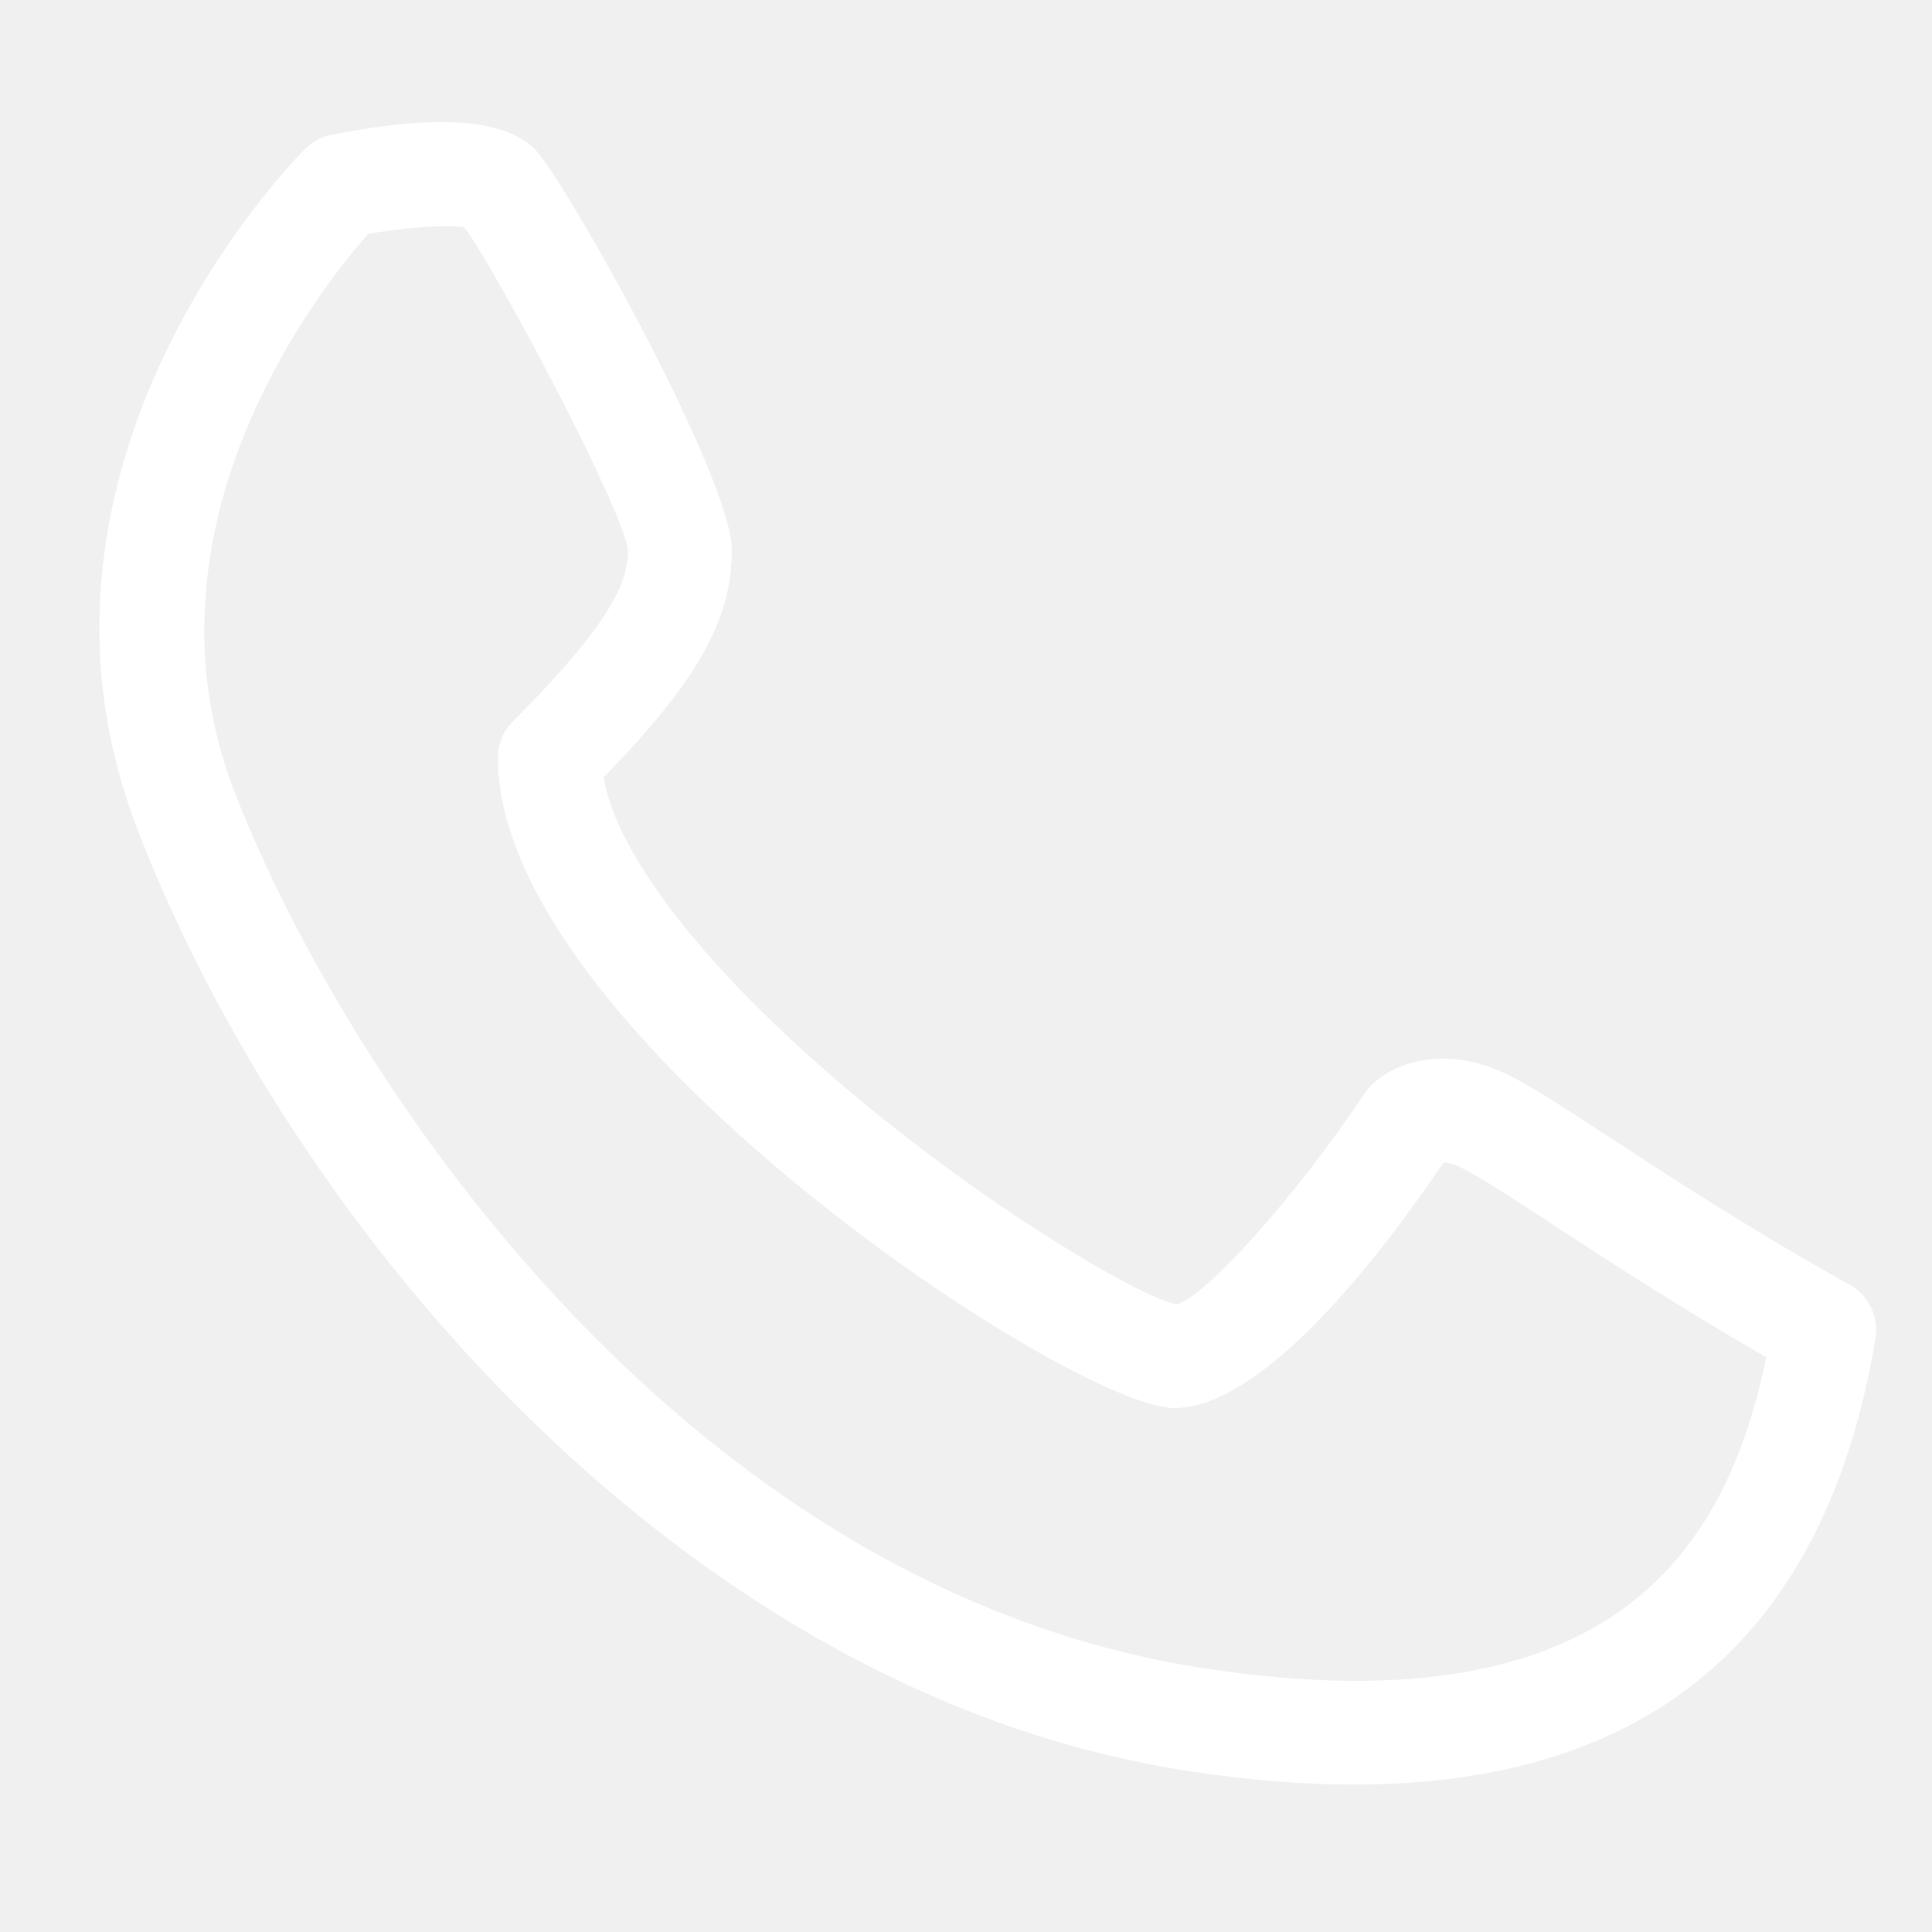
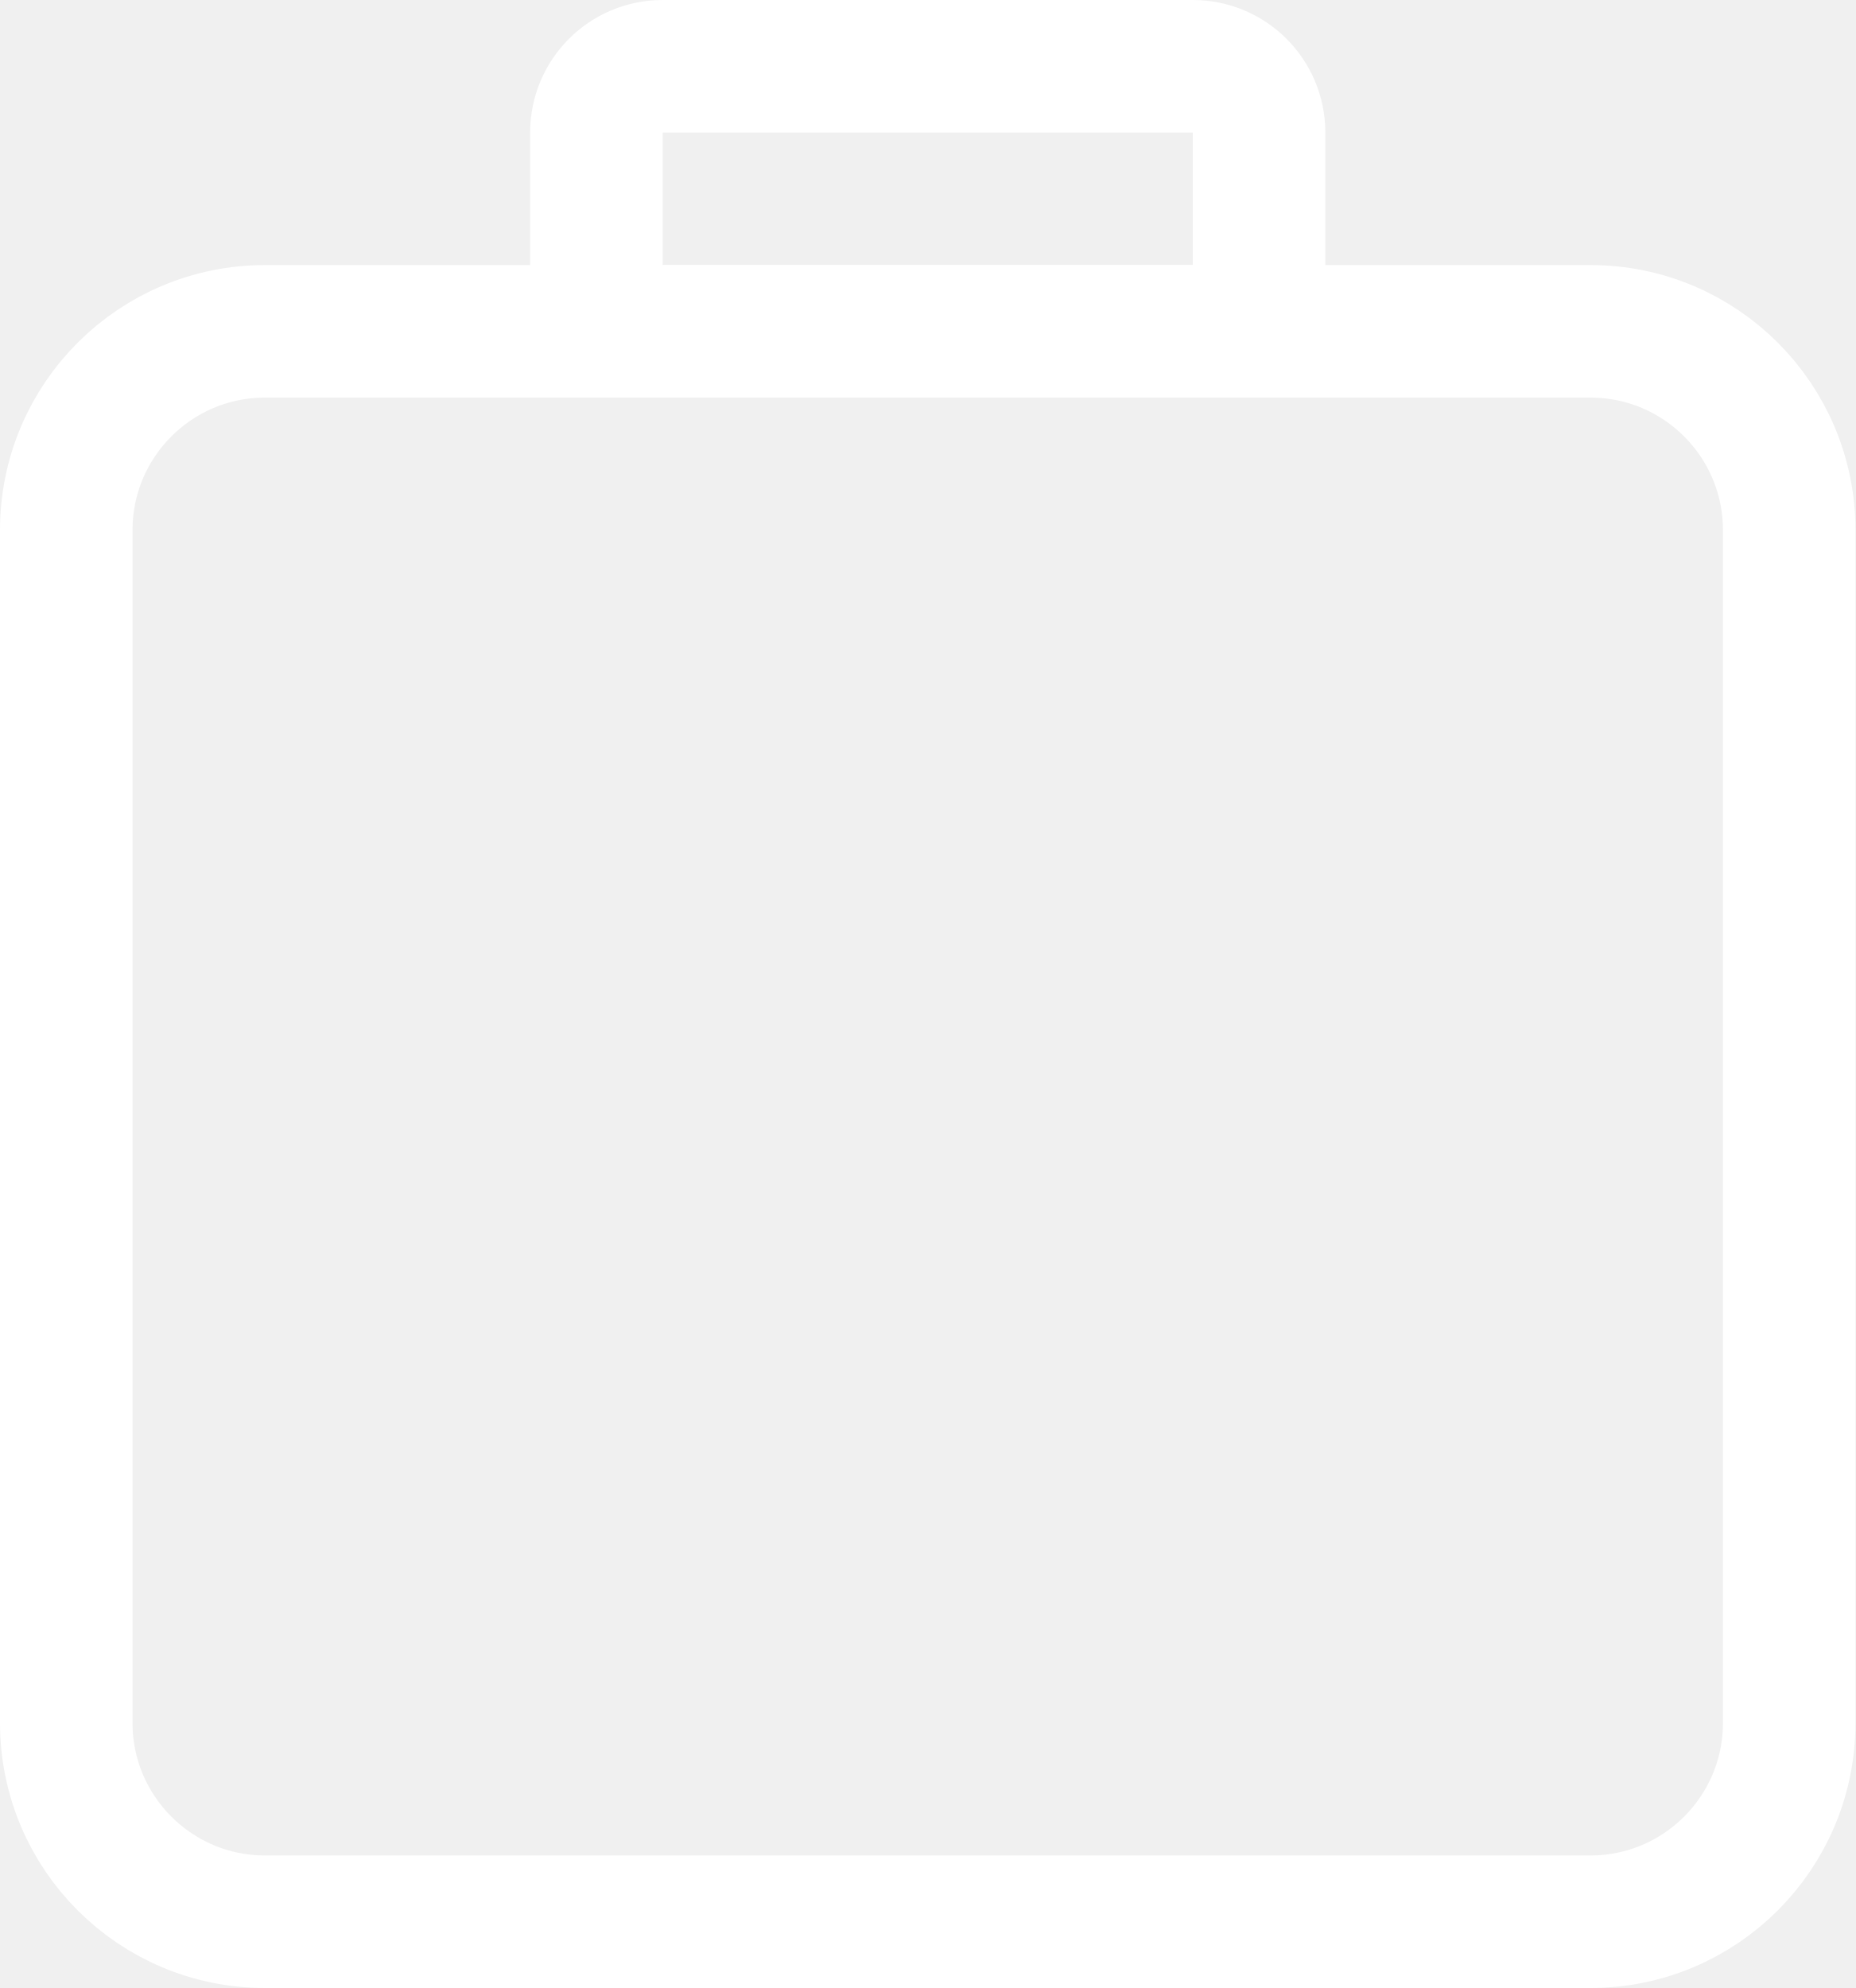
- <svg xmlns="http://www.w3.org/2000/svg" width="10" height="10" viewBox="0 0 10 10" fill="none">
-   <path d="M9.573 6.649C9.076 6.373 8.653 6.097 8.344 5.895C8.108 5.741 7.938 5.629 7.813 5.567C7.463 5.392 7.199 5.516 7.098 5.617C7.085 5.63 7.074 5.644 7.064 5.658C6.702 6.202 6.228 6.723 6.09 6.751C5.929 6.726 5.18 6.3 4.434 5.679C3.673 5.045 3.195 4.438 3.124 4.024C3.613 3.522 3.788 3.206 3.788 2.846C3.788 2.475 2.924 0.928 2.767 0.771C2.61 0.614 2.257 0.59 1.716 0.698C1.664 0.708 1.617 0.734 1.579 0.771C1.513 0.837 -0.017 2.397 0.71 4.289C1.509 6.365 3.558 8.778 6.171 9.17C6.468 9.214 6.747 9.237 7.007 9.237C8.545 9.237 9.452 8.463 9.707 6.929C9.727 6.816 9.672 6.704 9.573 6.649ZM6.251 8.638C3.488 8.223 1.747 5.485 1.213 4.096C0.682 2.717 1.66 1.488 1.906 1.21C2.106 1.176 2.316 1.162 2.404 1.176C2.587 1.431 3.222 2.63 3.25 2.846C3.25 2.987 3.204 3.184 2.656 3.733C2.605 3.783 2.577 3.851 2.577 3.923C2.577 5.333 5.55 7.288 6.077 7.288C6.535 7.288 7.132 6.519 7.472 6.017C7.492 6.018 7.525 6.025 7.572 6.048C7.669 6.097 7.837 6.207 8.049 6.346C8.33 6.529 8.702 6.772 9.142 7.025C8.943 7.986 8.384 8.958 6.251 8.638Z" fill="white" />
+ <svg xmlns="http://www.w3.org/2000/svg" width="14" height="15" viewBox="0 0 14 15" fill="none">
+   <rect x="0.5" y="2.5" width="13" height="12" rx="1.5" stroke="white" />
+   <rect x="4.5" y="0.5" width="5" height="2" rx="0.5" stroke="white" />
</svg>
